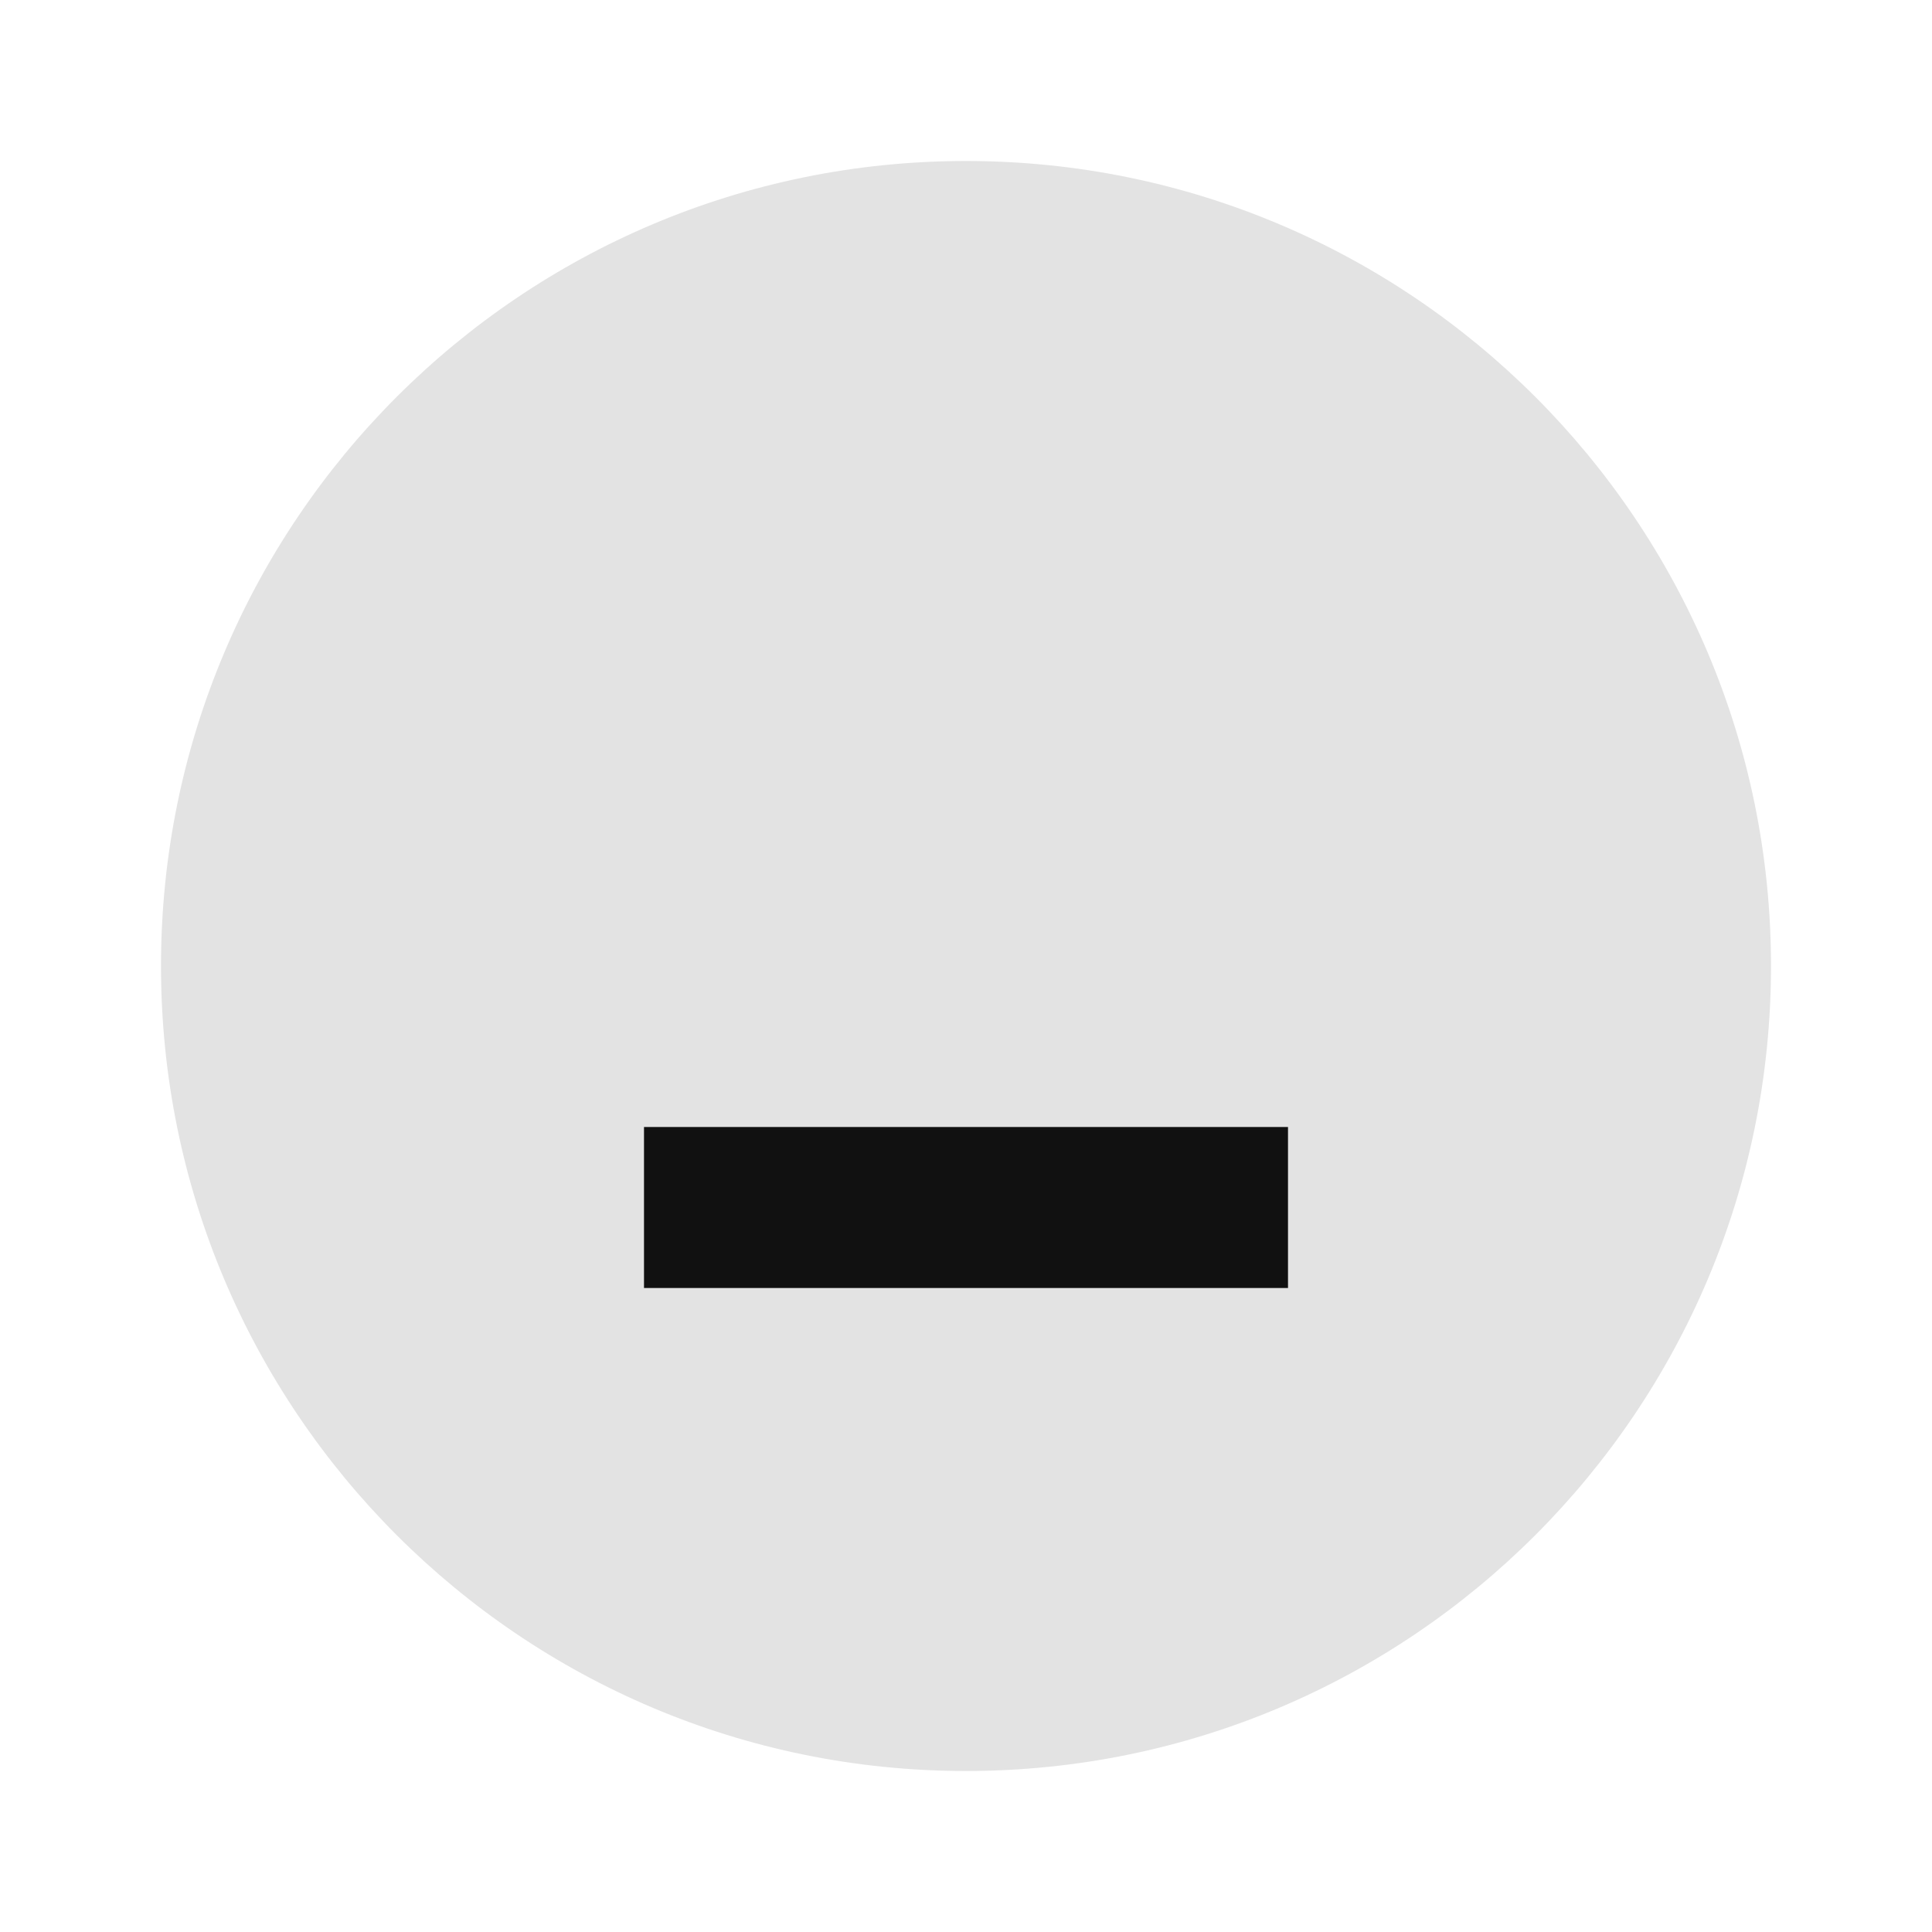
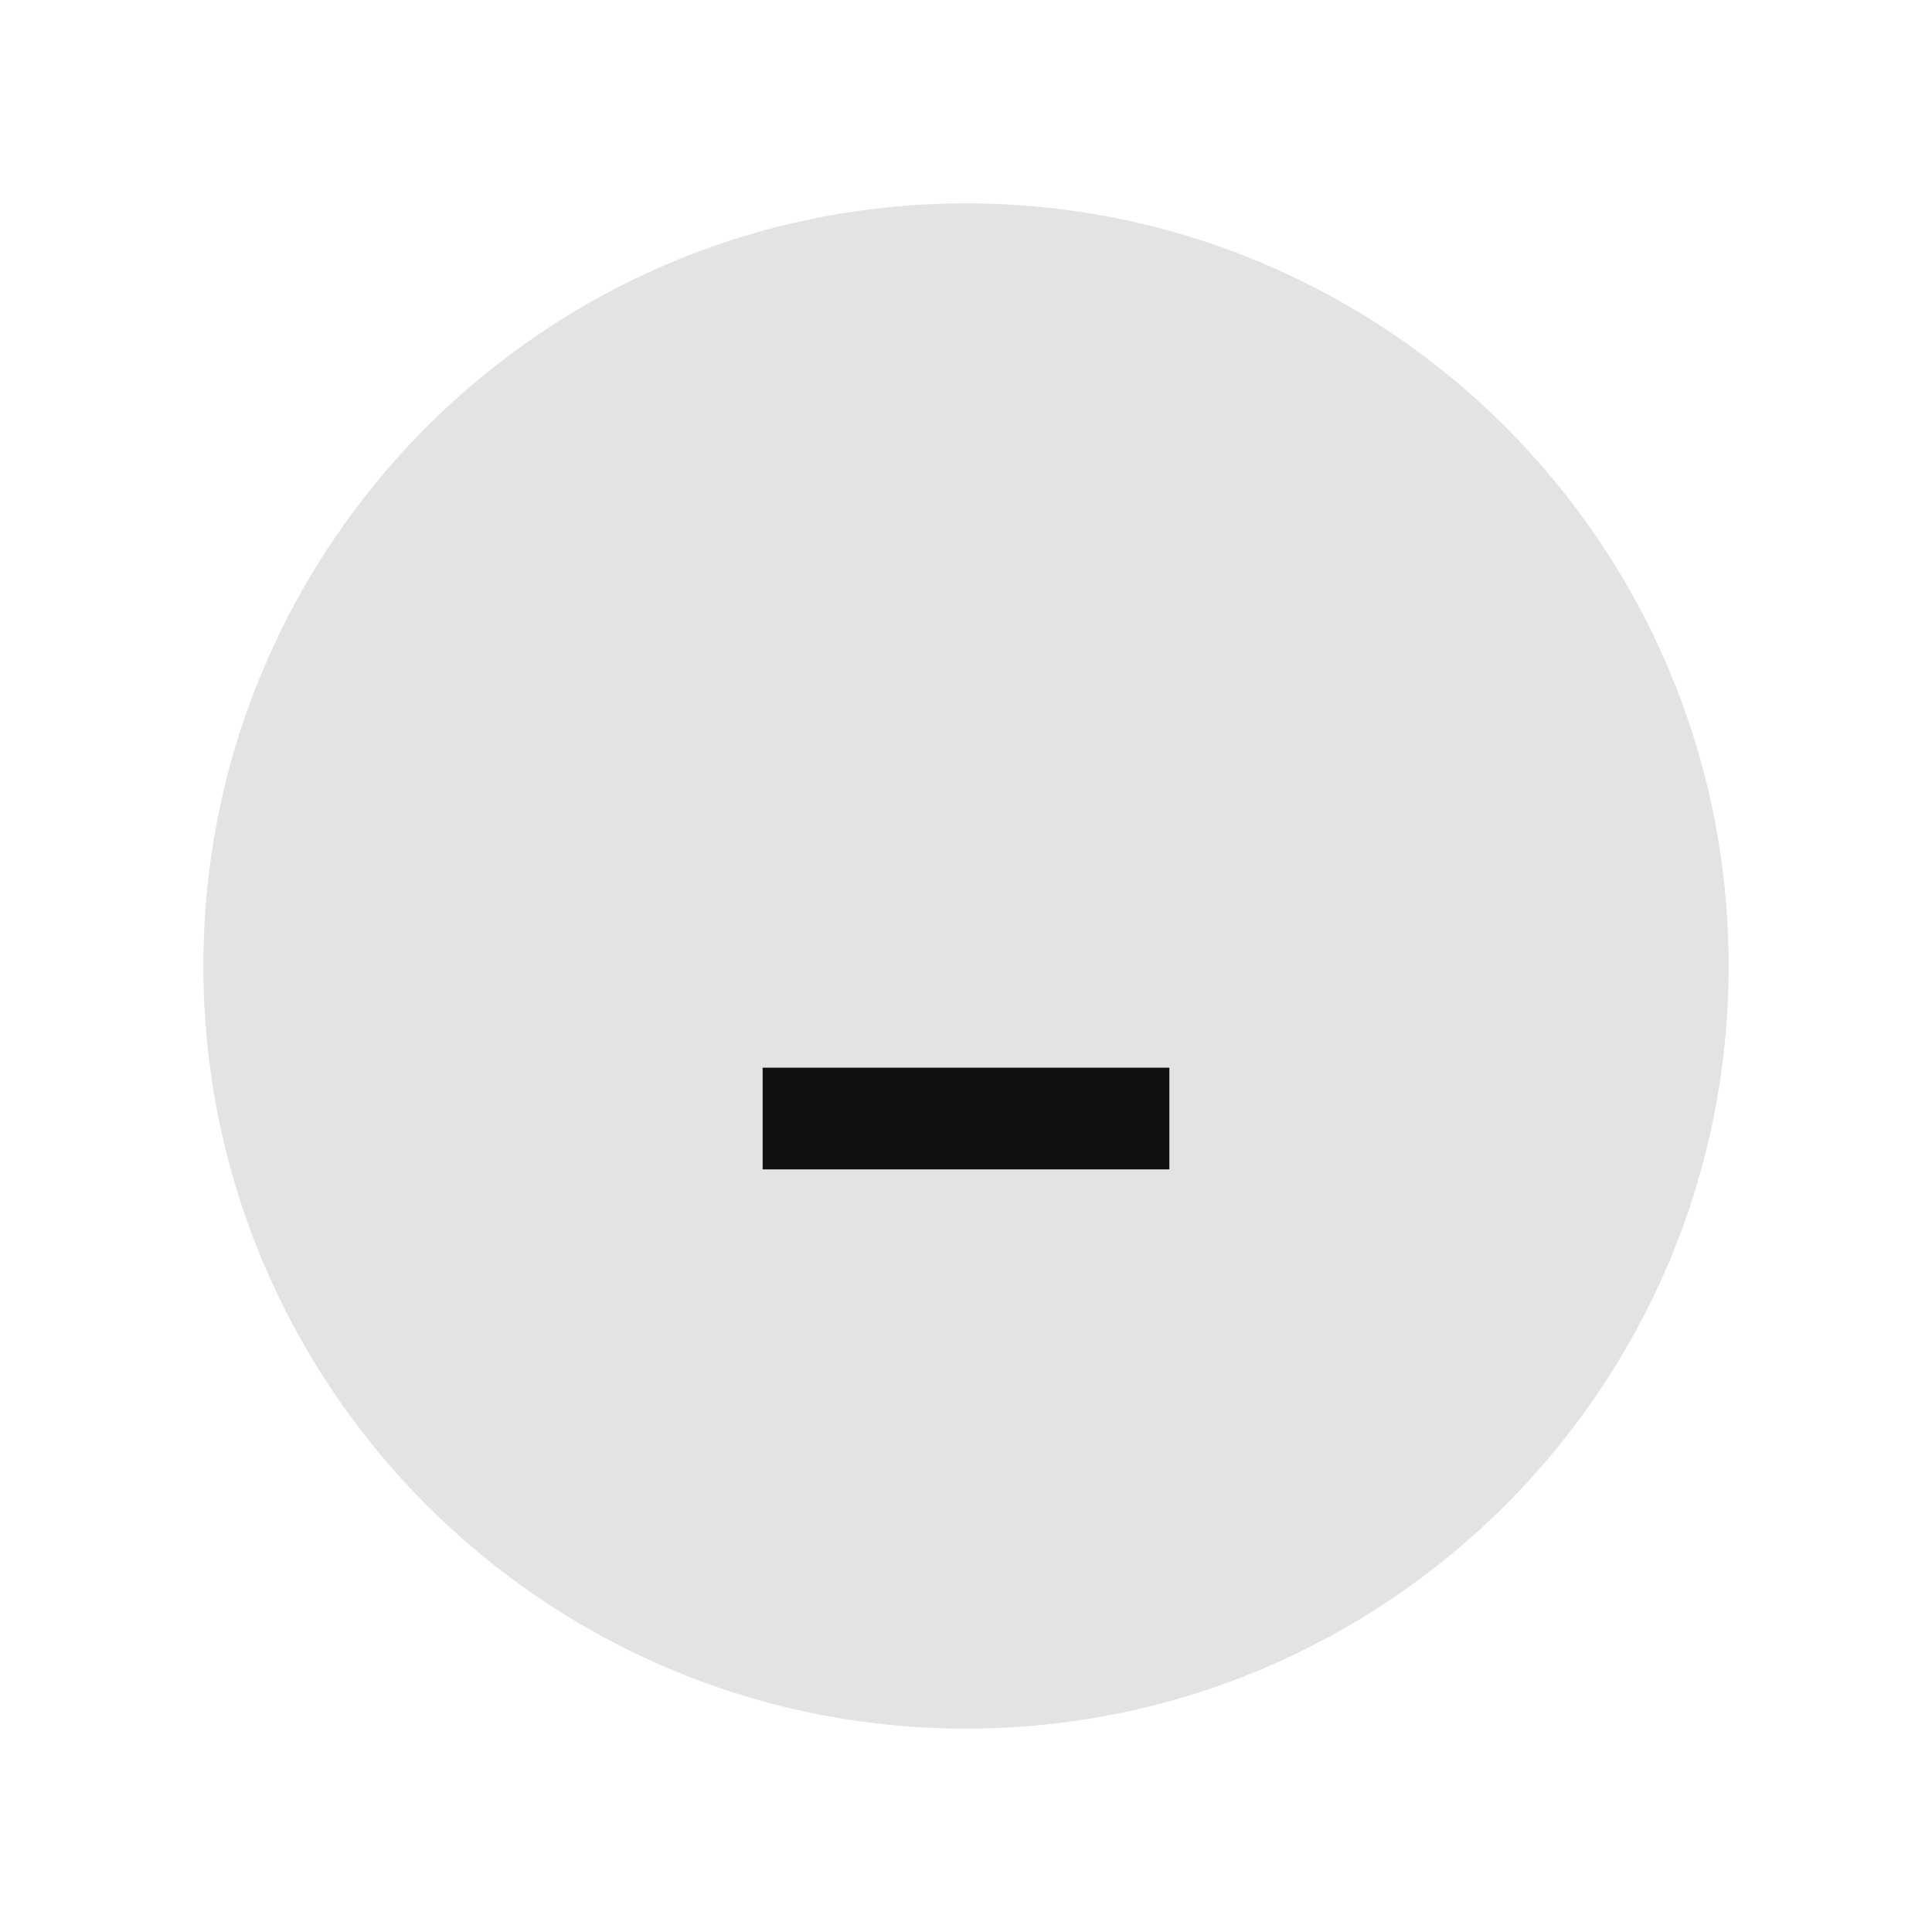
- <svg xmlns="http://www.w3.org/2000/svg" width="24" height="24" viewBox="0 0 24 24" id="svg4747" version="1.1">
+ <svg xmlns="http://www.w3.org/2000/svg" width="38" height="38" viewBox="0 0 38 38" id="svg4747" version="1.1">
  <defs id="defs4749" />
-   <g id="layer1" transform="translate(0,-1028.362)">
-     <circle style="opacity:1;fill:#111111;fill-opacity:0.12;fill-rule:evenodd;stroke:none;stroke-width:9.605;stroke-linecap:butt;stroke-linejoin:round;stroke-miterlimit:4;stroke-dasharray:none;stroke-dashoffset:478.437;stroke-opacity:0.75" id="path5326" cx="12" cy="1040.362" r="10" />
-     <rect style="fill:#111111;fill-opacity:1;fill-rule:evenodd;stroke:#111111;stroke-width:0;stroke-opacity:0.28" id="rect825" width="8" height="2" x="8" y="1042.362" />
+   <g id="layer1" transform="translate(0,-1014.362)">
+     <circle style="opacity:1;fill:#111111;fill-opacity:0.12;fill-rule:evenodd;stroke:none;stroke-width:14.407;stroke-linecap:butt;stroke-linejoin:round;stroke-miterlimit:4;stroke-dasharray:none;stroke-dashoffset:478.437;stroke-opacity:0.75" id="path5326" cx="19" cy="1033.362" r="15" />
+     <rect style="fill:#111111;fill-opacity:1;fill-rule:evenodd;stroke:#111111;stroke-width:0;stroke-opacity:0.28" id="rect825" width="8" height="2" x="15" y="1035.362" />
  </g>
</svg>
